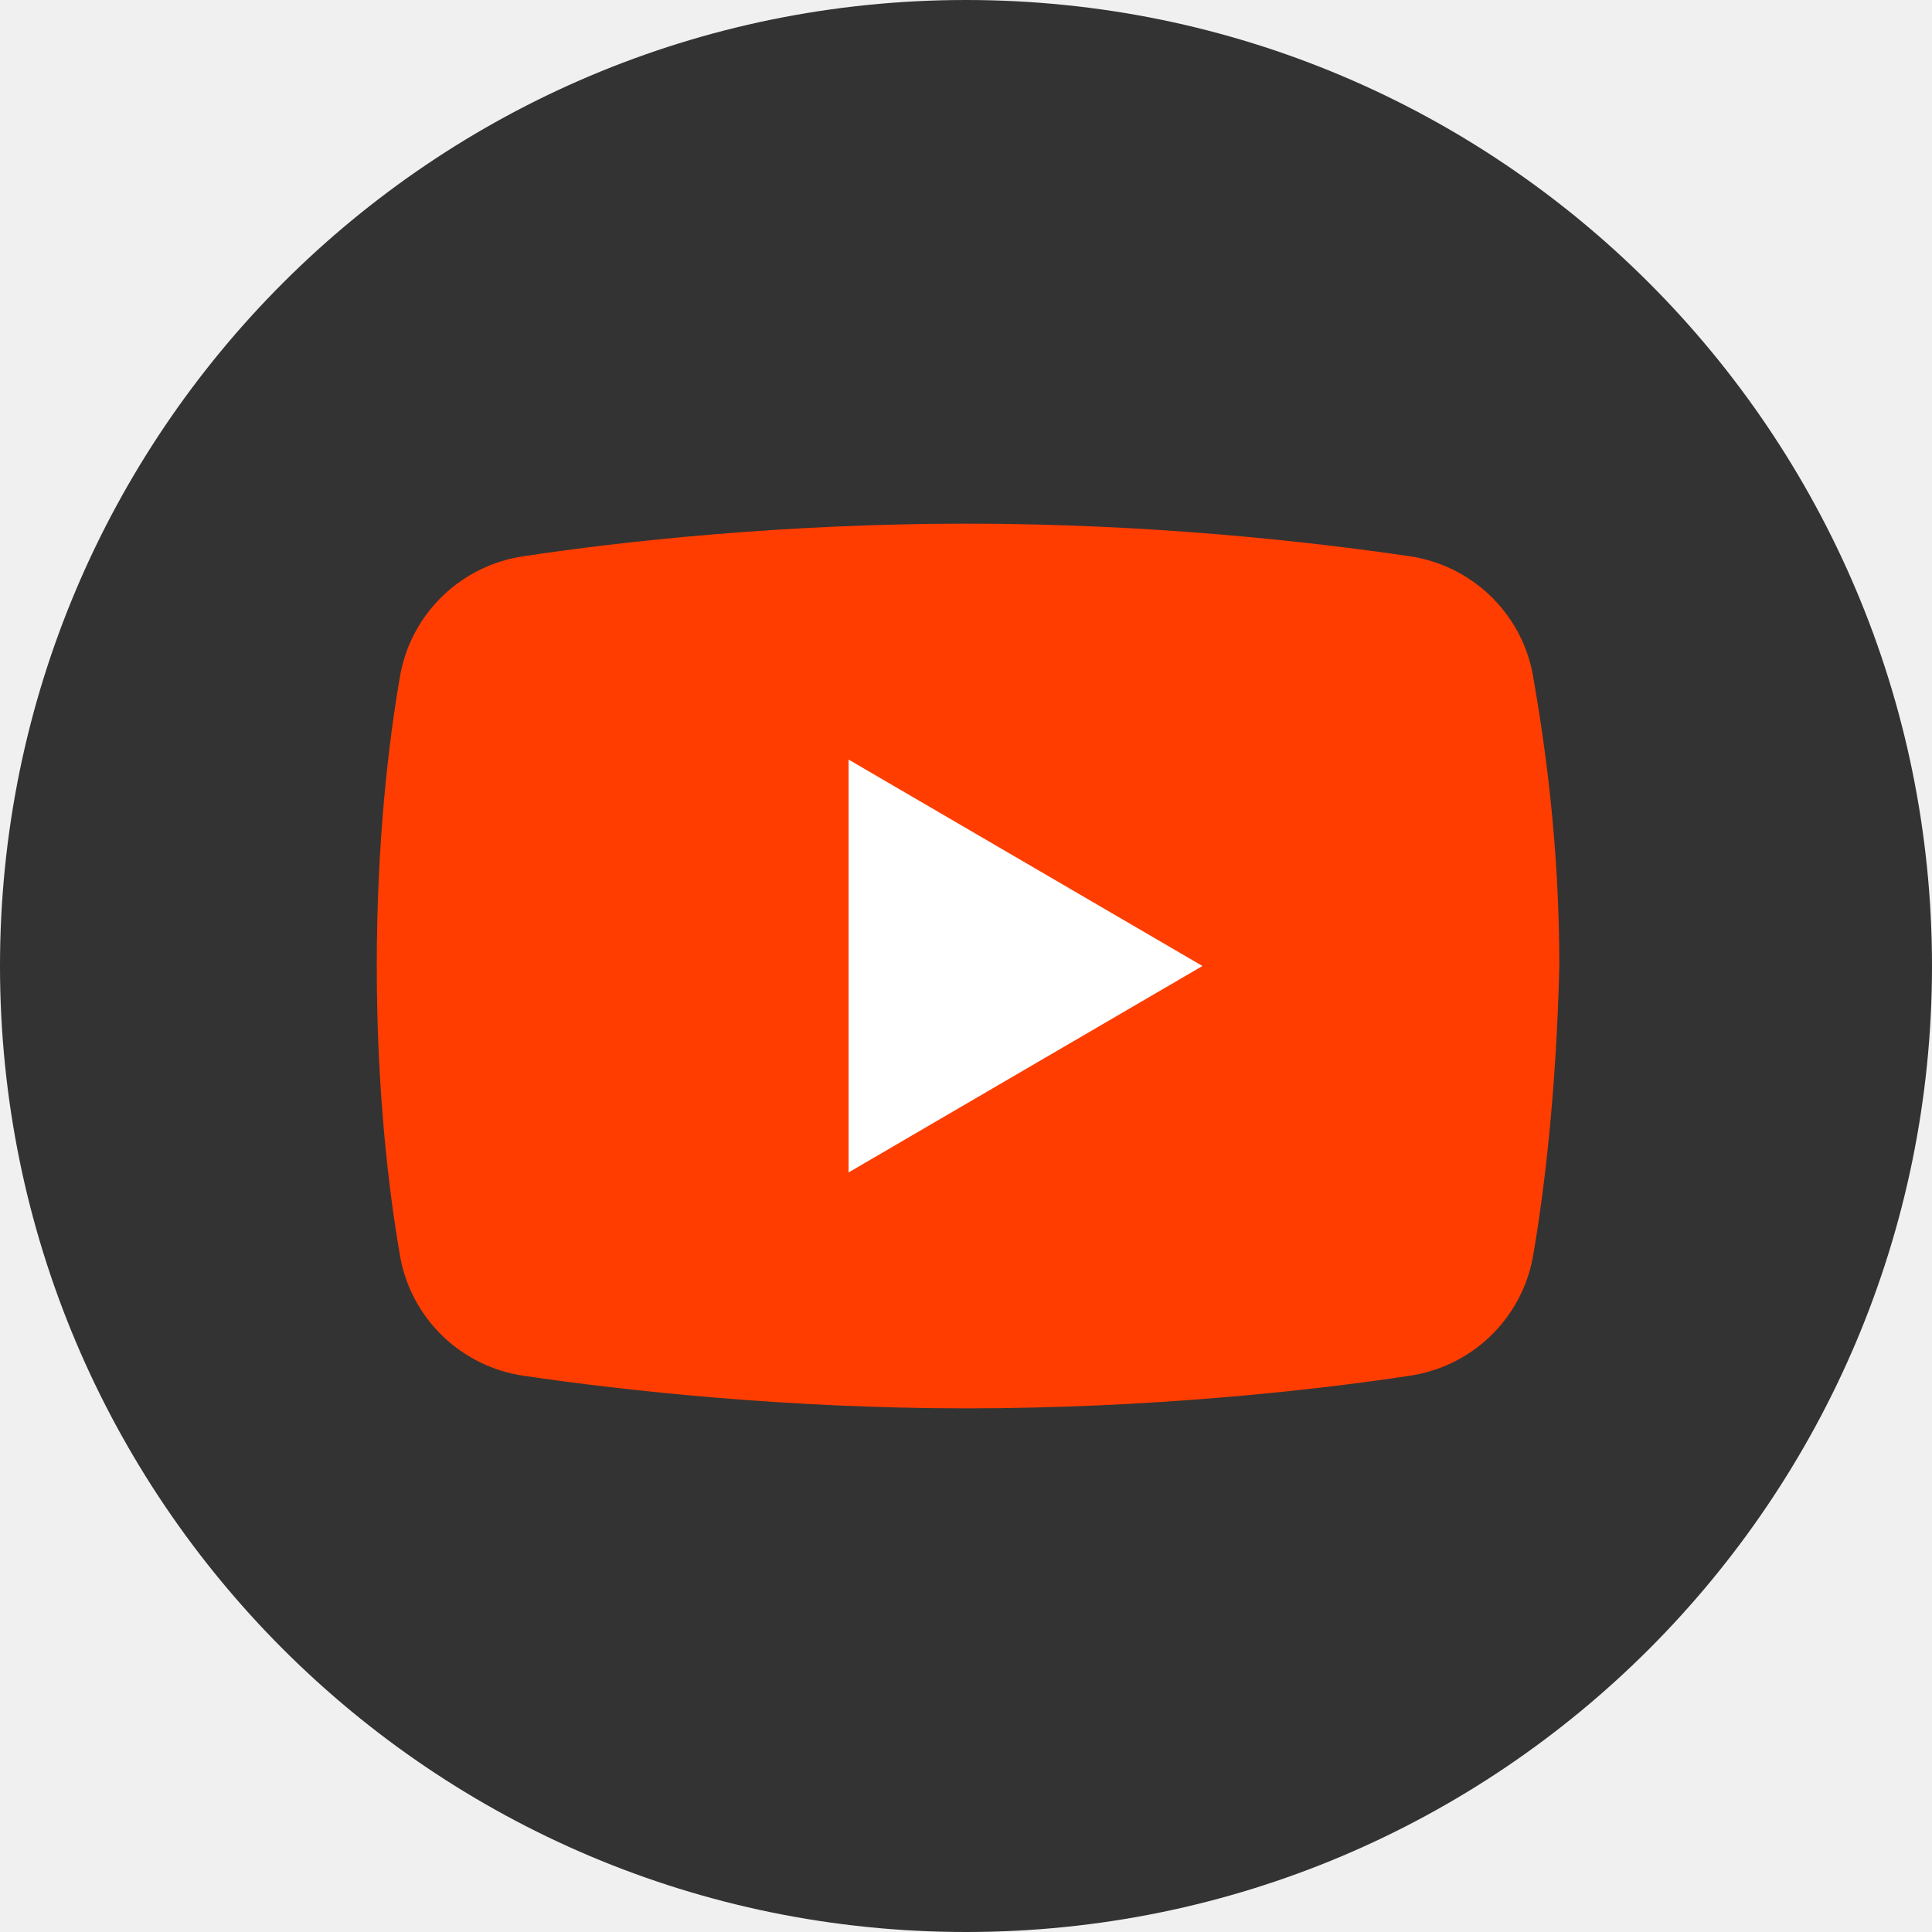
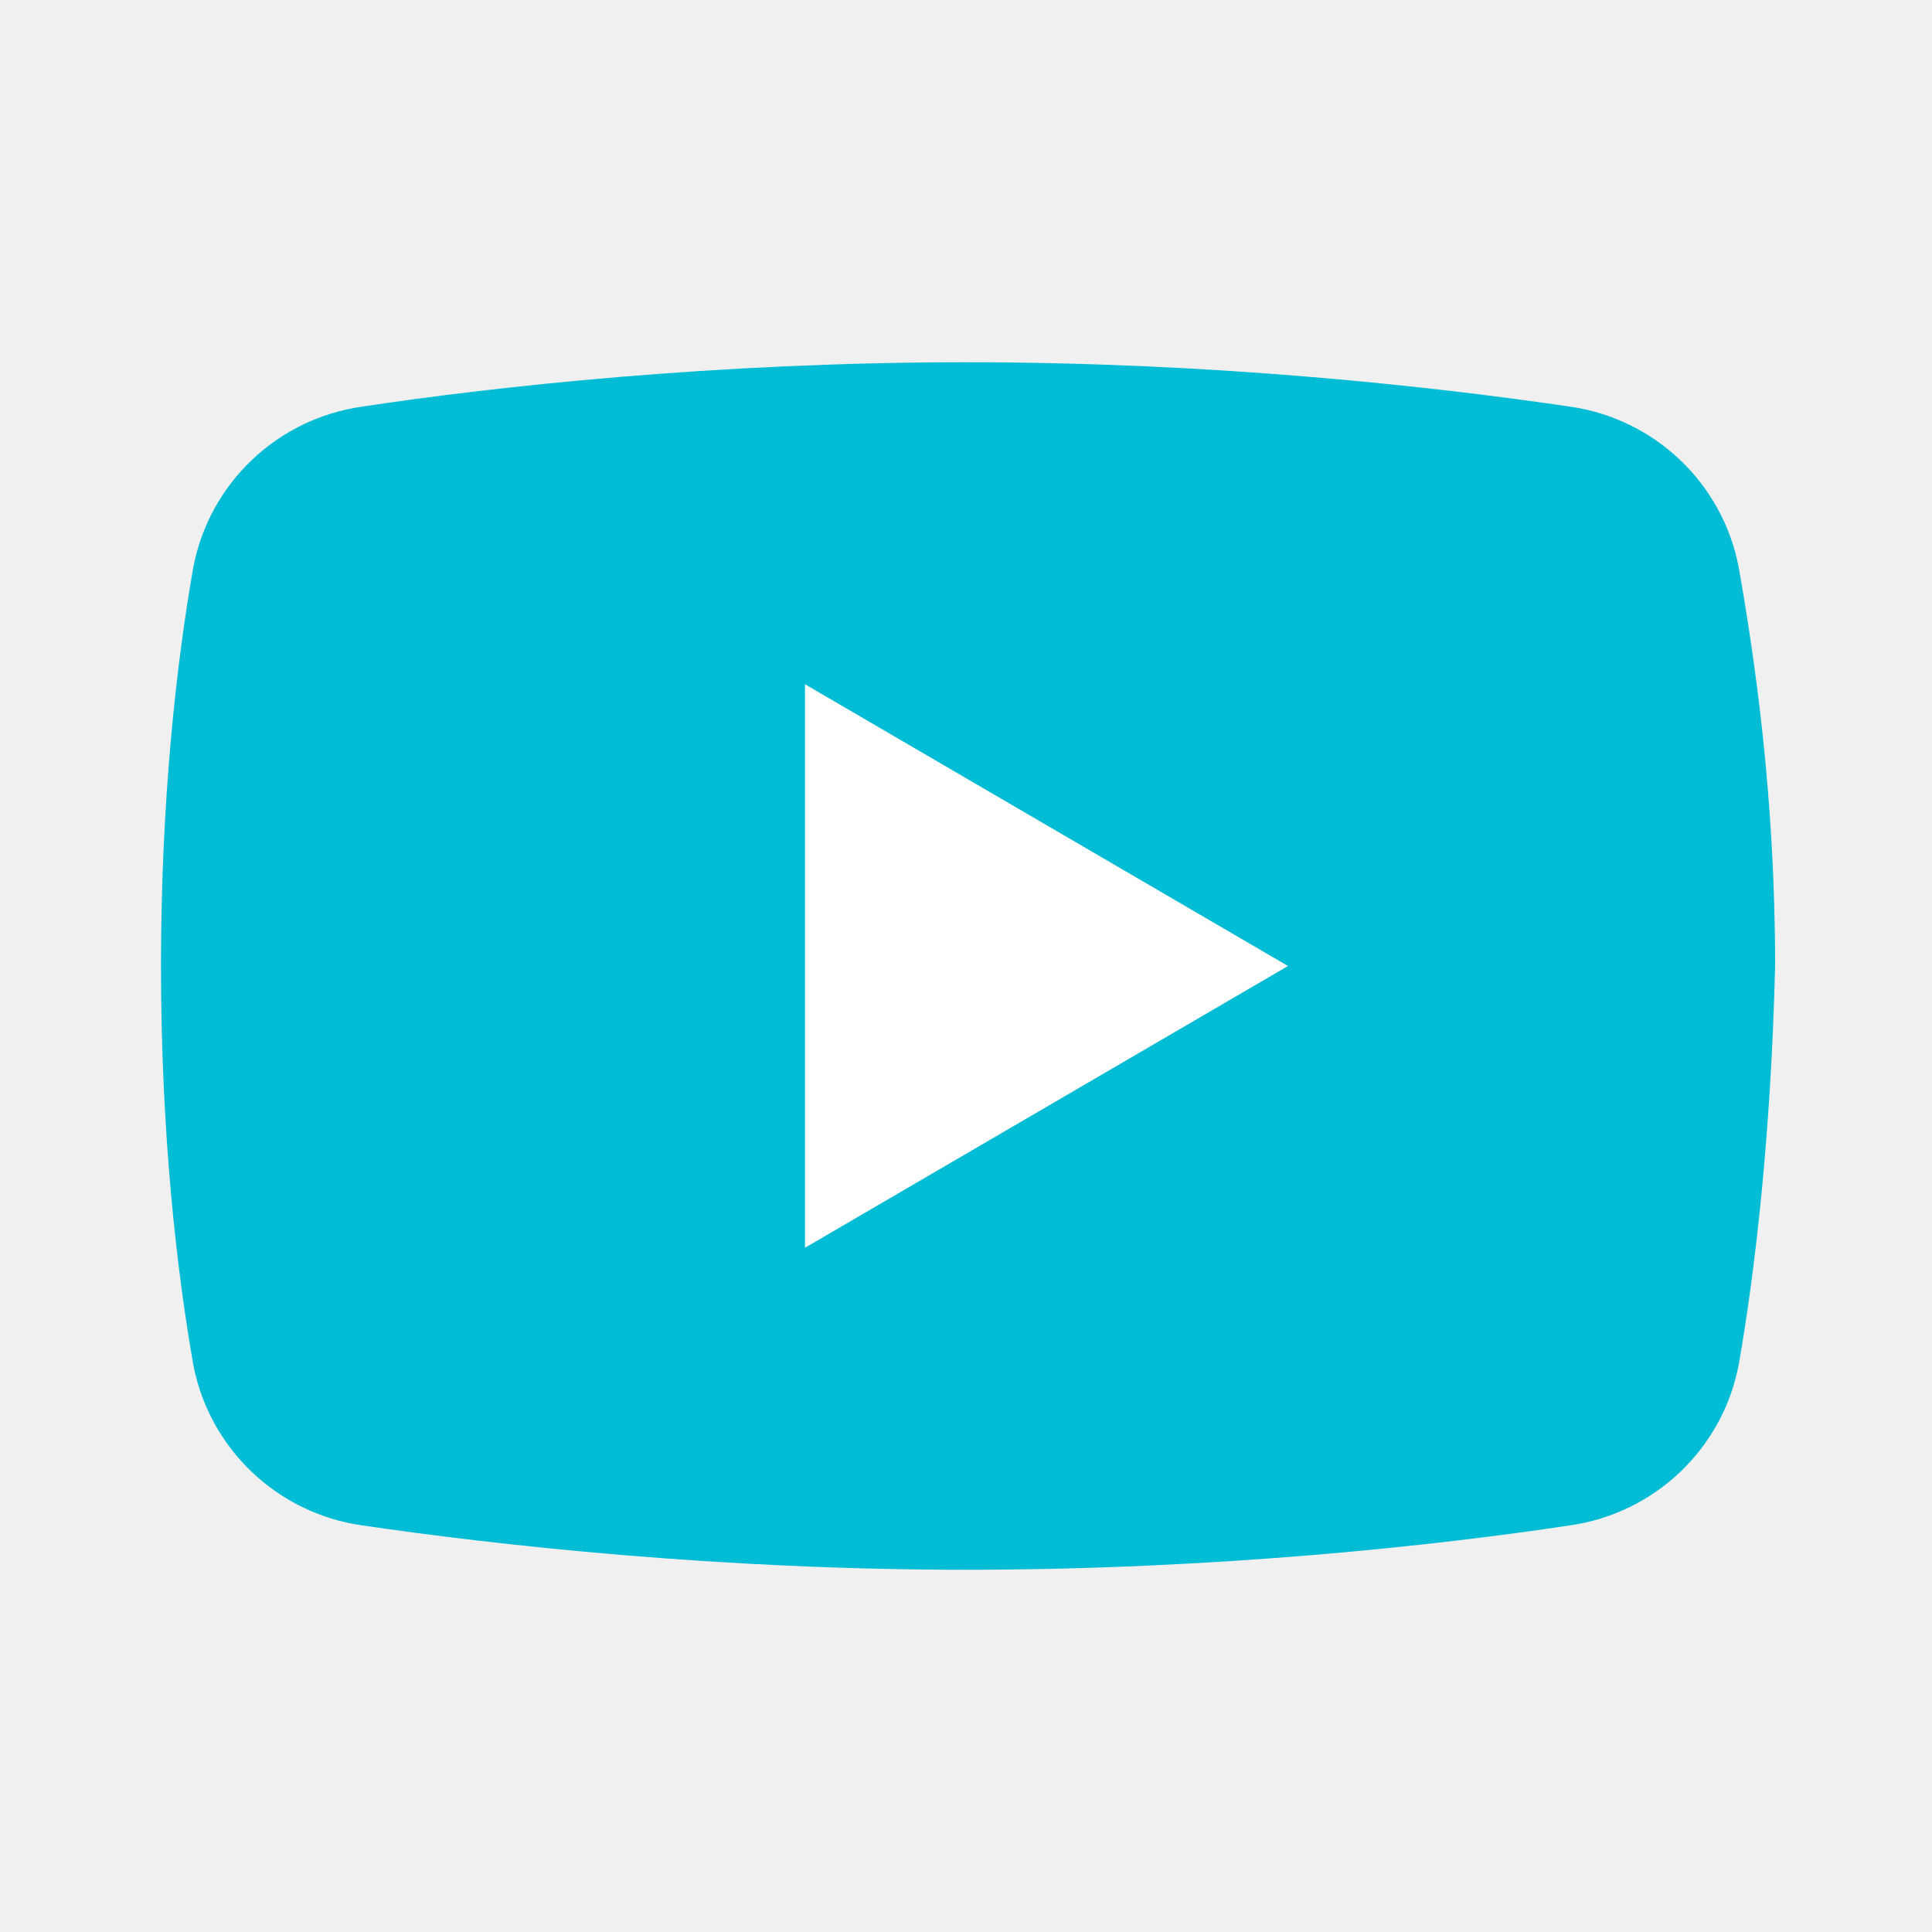
- <svg xmlns="http://www.w3.org/2000/svg" version="1.1" viewBox="0 0 192 192" width="48px" height="48px">
-   <g fill="none" fill-rule="nonzero" stroke="none" stroke-width="1" stroke-linecap="butt" stroke-linejoin="miter" stroke-miterlimit="10" stroke-dasharray="" stroke-dashoffset="0" font-family="none" font-weight="none" font-size="none" text-anchor="none" style="mix-blend-mode: normal">
-     <path d="M0,192v-192h192v192z" fill="none" />
-     <path d="M96,192c-53.019,0 -96,-42.981 -96,-96v0c0,-53.019 42.981,-96 96,-96v0c53.019,0 96,42.981 96,96v0c0,53.019 -42.981,96 -96,96z" fill="#333333" />
-     <g>
-       <g id="surface1">
-         <path d="M152.32,125.009c-1.168,6.159 -6.147,10.852 -12.306,11.723c-9.673,1.465 -25.792,3.228 -43.959,3.228c-17.881,0 -34,-1.763 -43.959,-3.228c-6.159,-0.87 -11.139,-5.564 -12.306,-11.723c-1.179,-6.731 -2.347,-16.702 -2.347,-29.009c0,-12.306 1.168,-22.277 2.347,-29.009c1.168,-6.159 6.147,-10.852 12.306,-11.723c9.673,-1.465 25.792,-3.228 43.959,-3.228c18.168,0 34,1.763 43.959,3.228c6.159,0.87 11.139,5.564 12.306,11.723c1.179,6.731 2.644,16.702 2.644,29.009c-0.298,12.306 -1.465,22.277 -2.644,29.009z" fill="#ff3d00" />
-         <path d="M84.332,116.514v-41.029l35.167,20.514z" fill="#ffffff" />
-       </g>
-     </g>
+ <svg xmlns="http://www.w3.org/2000/svg" width="48pt" height="48pt" viewBox="0 0 48 48" version="1.1">
+   <g id="surface2291192">
+     <path style=" stroke:none;fill-rule:nonzero;fill:rgb(0%,73.725%,83.137%);fill-opacity:1;" d="M 43.199 33.898 C 42.801 36 41.102 37.602 39 37.898 C 35.699 38.398 30.199 39 24 39 C 17.898 39 12.398 38.398 9 37.898 C 6.898 37.602 5.199 36 4.801 33.898 C 4.398 31.602 4 28.199 4 24 C 4 19.801 4.398 16.398 4.801 14.102 C 5.199 12 6.898 10.398 9 10.102 C 12.301 9.602 17.801 9 24 9 C 30.199 9 35.602 9.602 39 10.102 C 41.102 10.398 42.801 12 43.199 14.102 C 43.602 16.398 44.102 19.801 44.102 24 C 44 28.199 43.602 31.602 43.199 33.898 Z M 43.199 33.898 " />
+     <path style=" stroke:none;fill-rule:nonzero;fill:rgb(100%,100%,100%);fill-opacity:1;" d="M 20 31 L 20 17 L 32 24 Z M 20 31 " />
  </g>
</svg>
